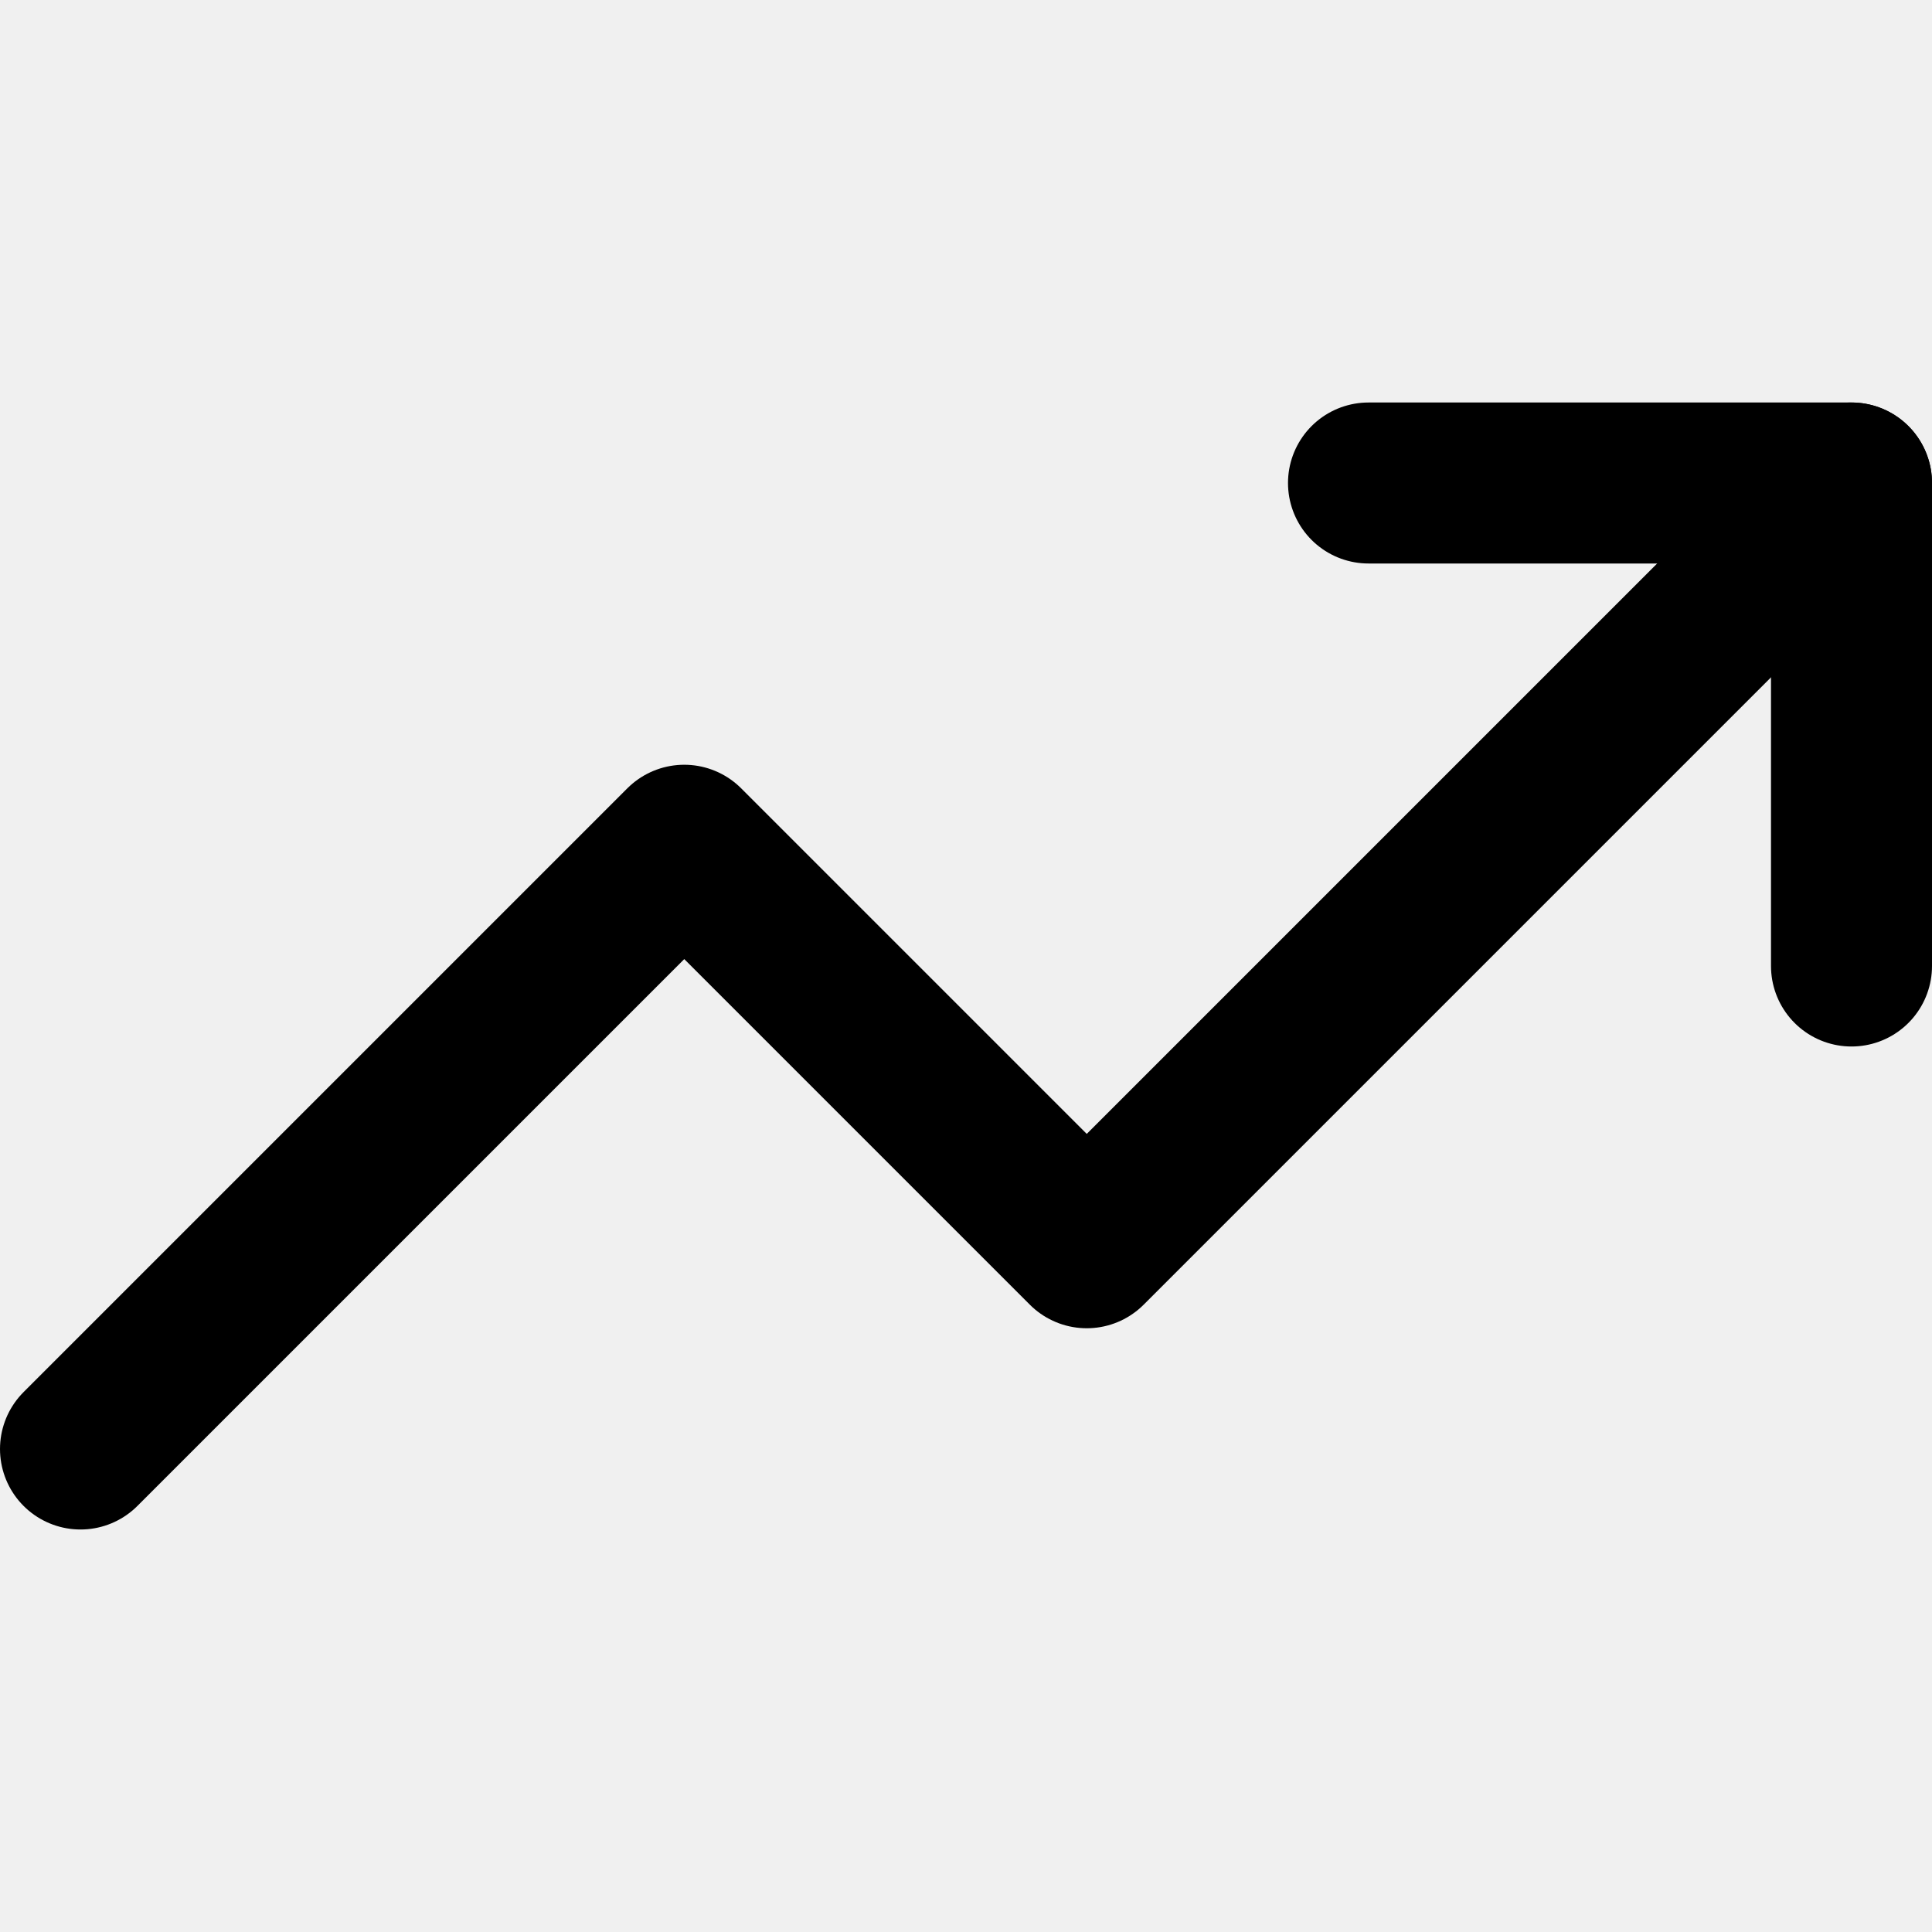
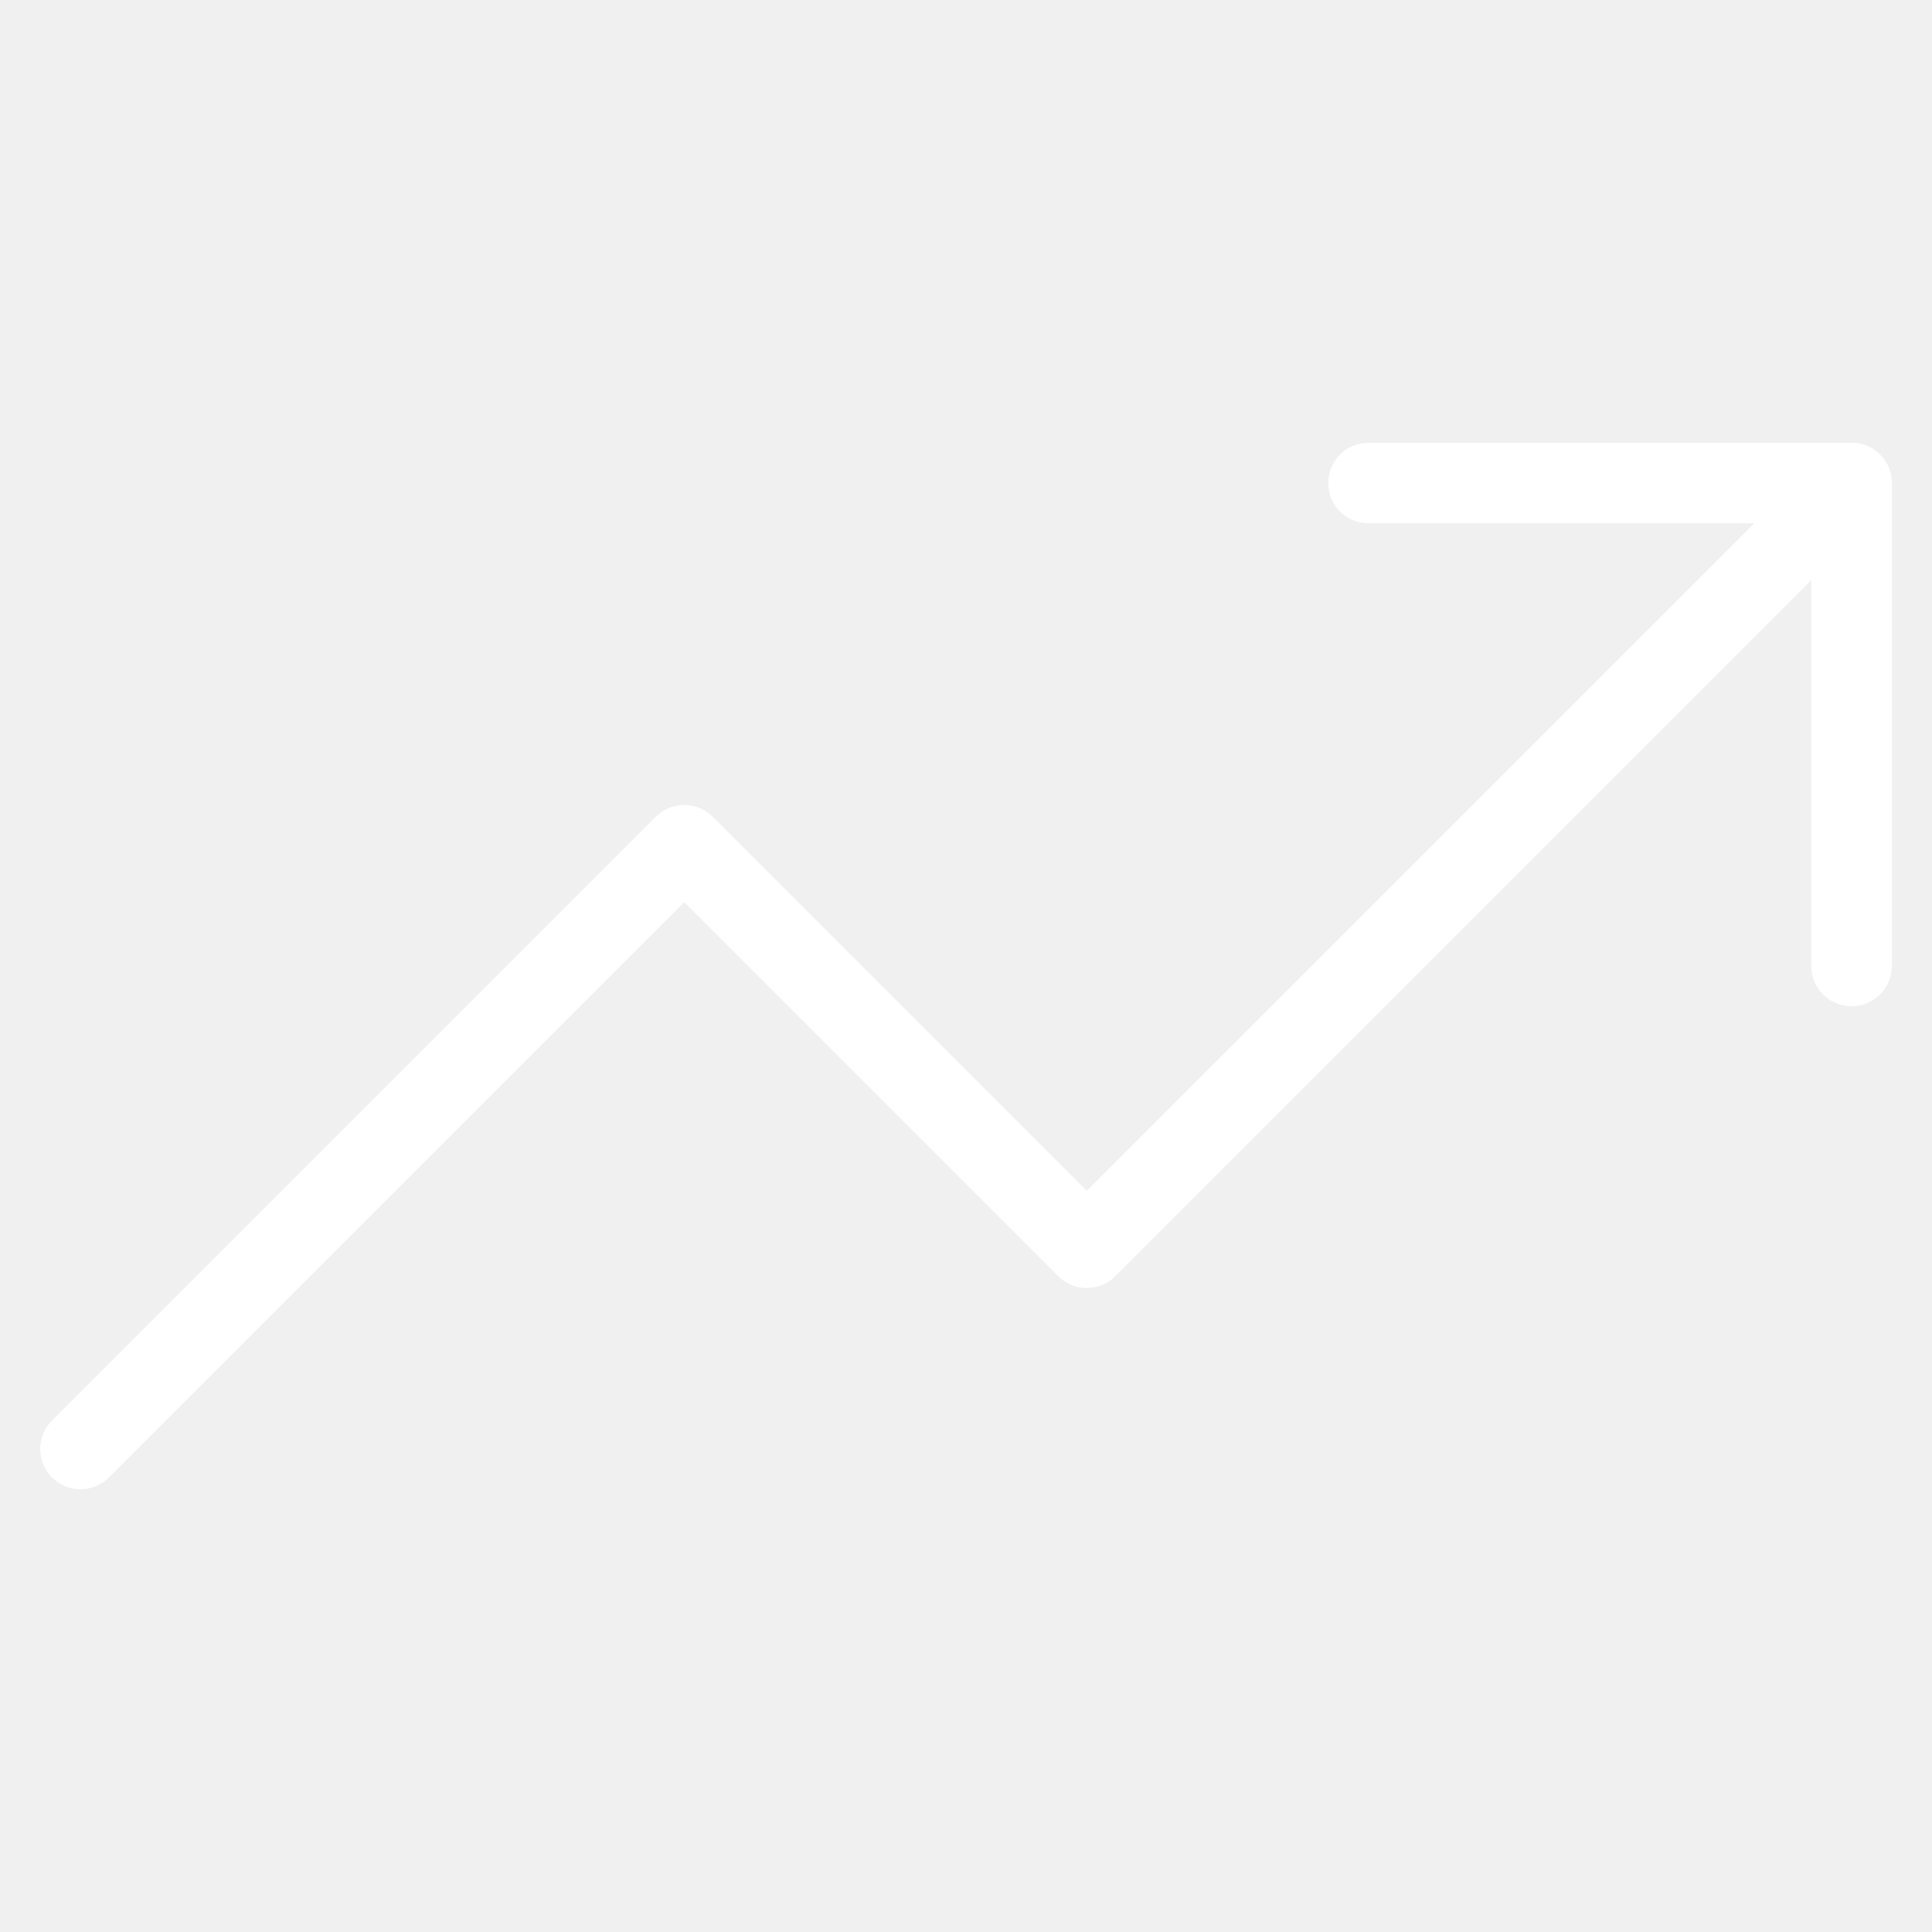
- <svg xmlns="http://www.w3.org/2000/svg" width="24" height="24" viewBox="0 0 24 24" fill="none" stroke="currentColor" stroke-width="2" stroke-linecap="round" stroke-linejoin="round" class="feather feather-trending-up">
+ <svg xmlns="http://www.w3.org/2000/svg" width="32" height="32" viewBox="0 0 24 24" fill="none" stroke="white" stroke-width="1" stroke-linecap="round" stroke-linejoin="round" class="feather feather-trending-up">
  <polyline points="23 6 13.5 15.5 8.5 10.5 1 18" />
  <polyline points="17 6 23 6 23 12" />
</svg>
